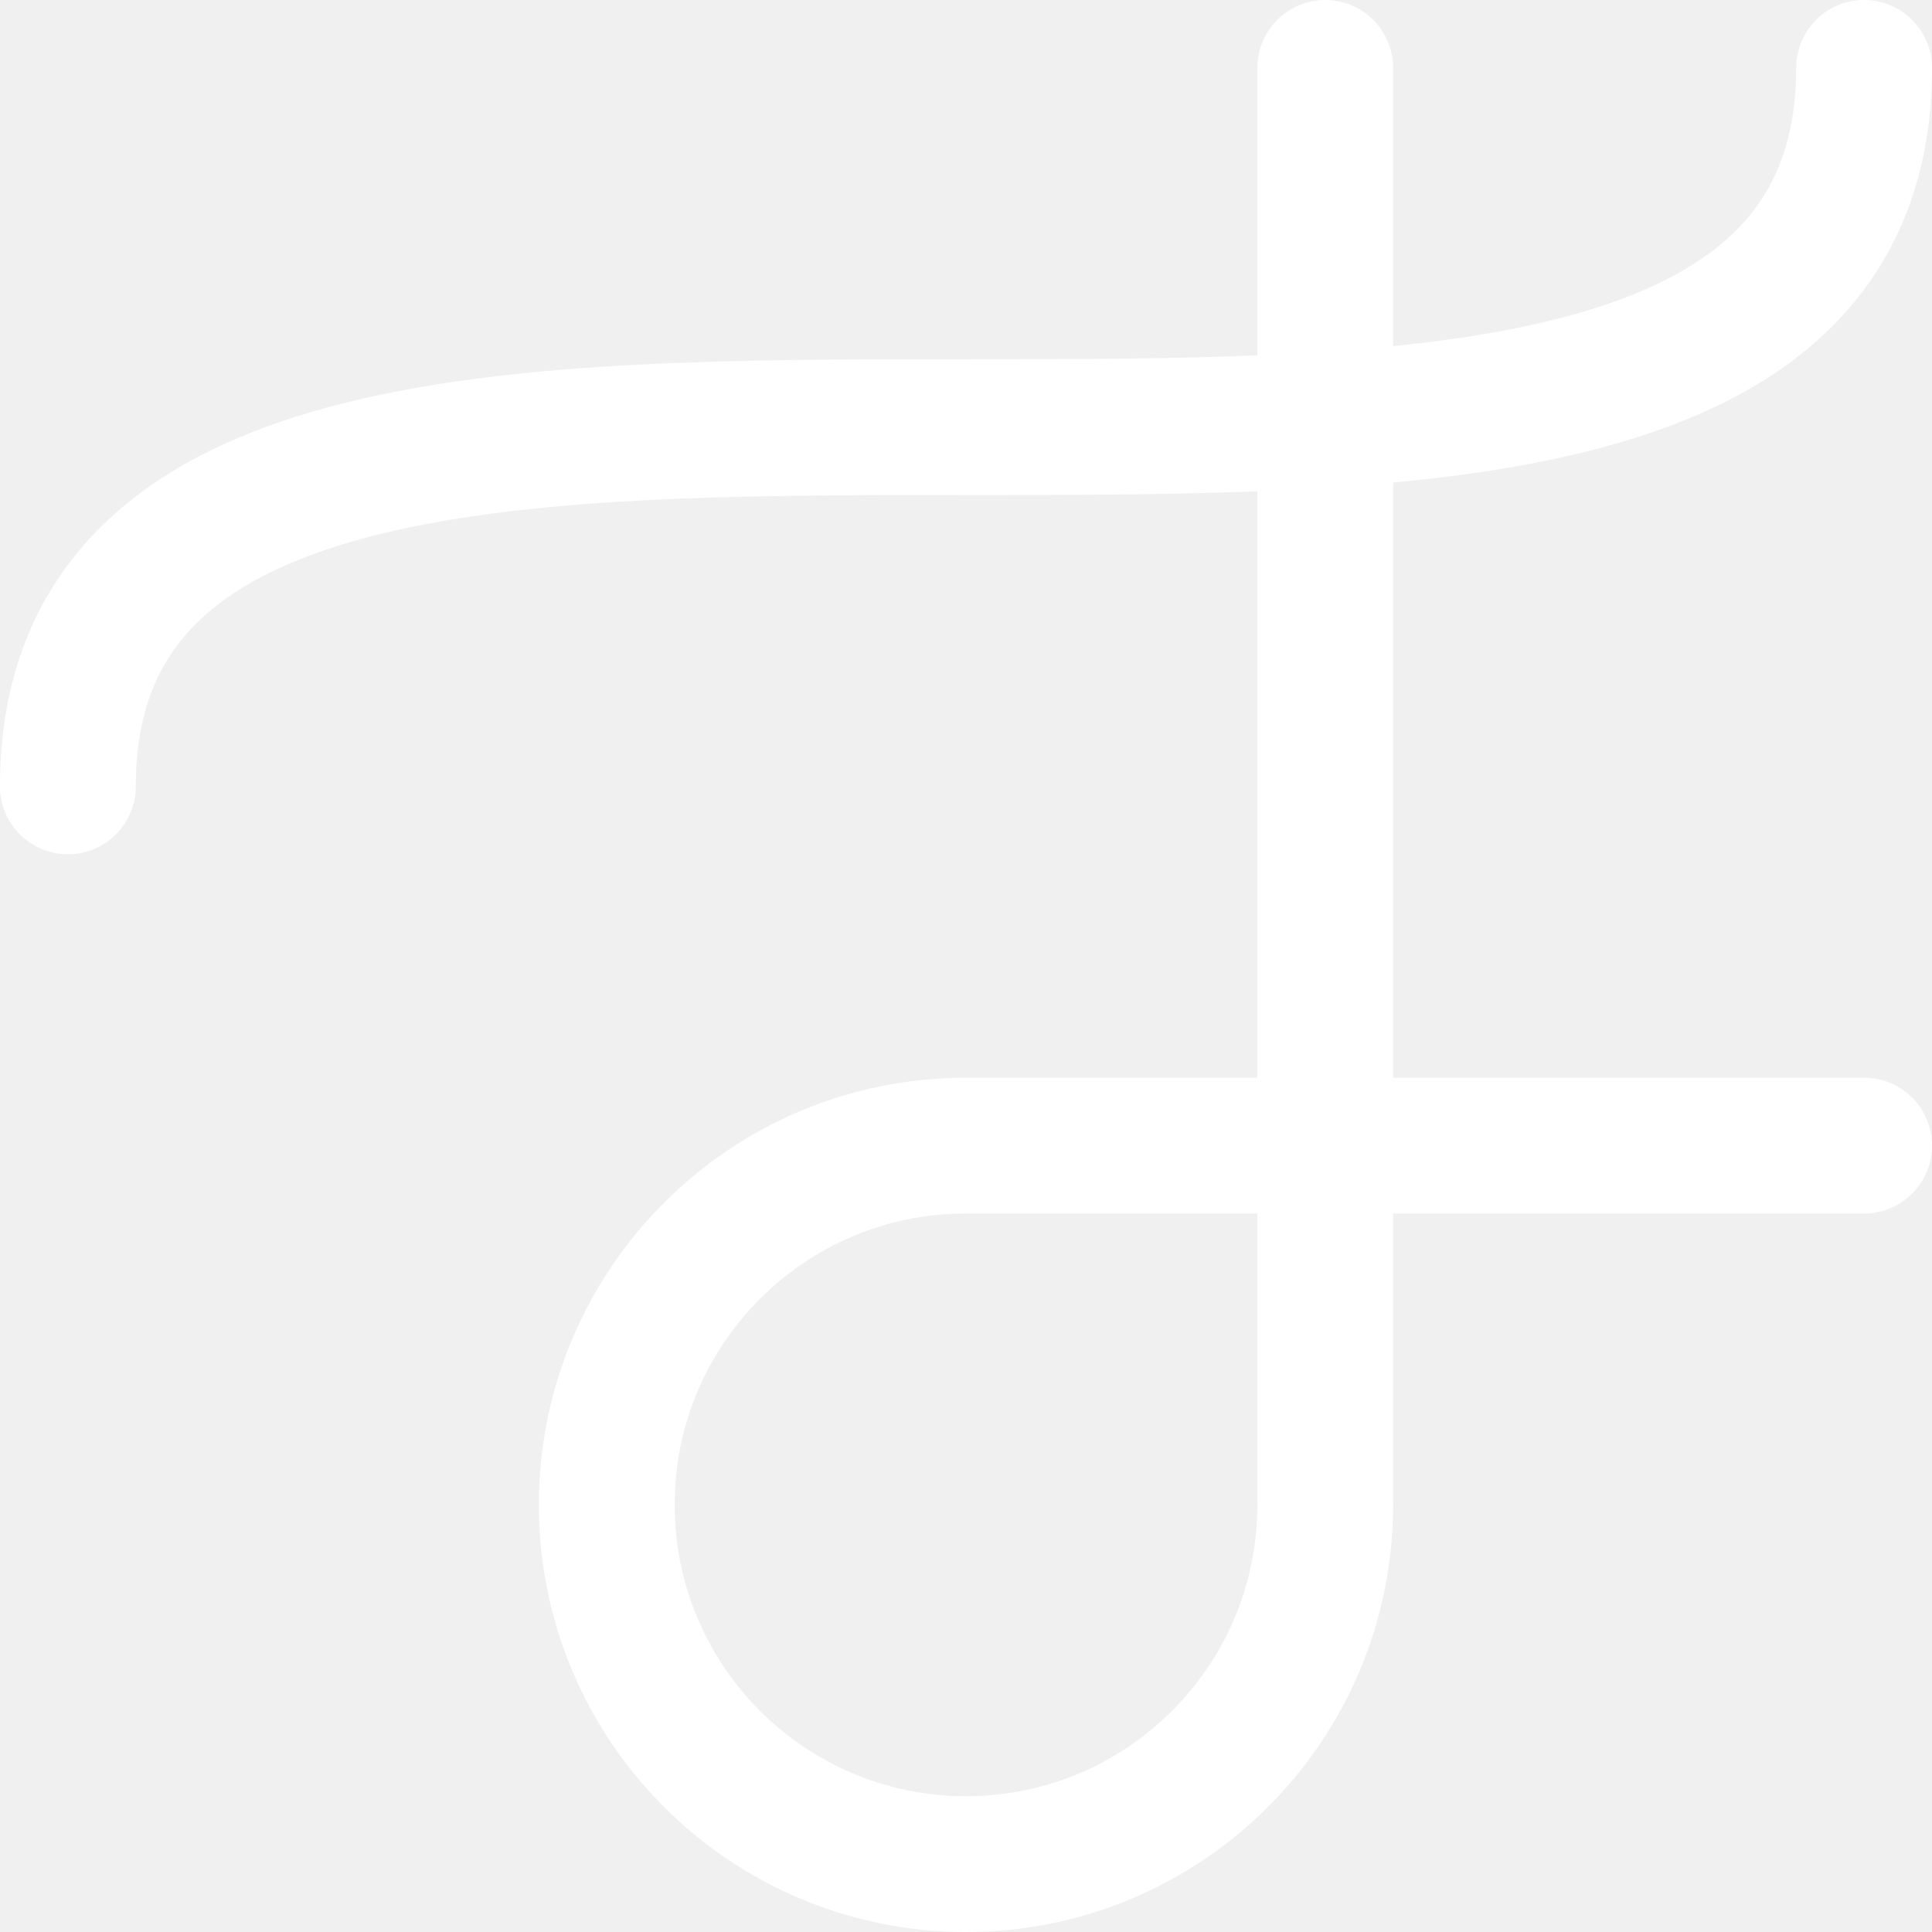
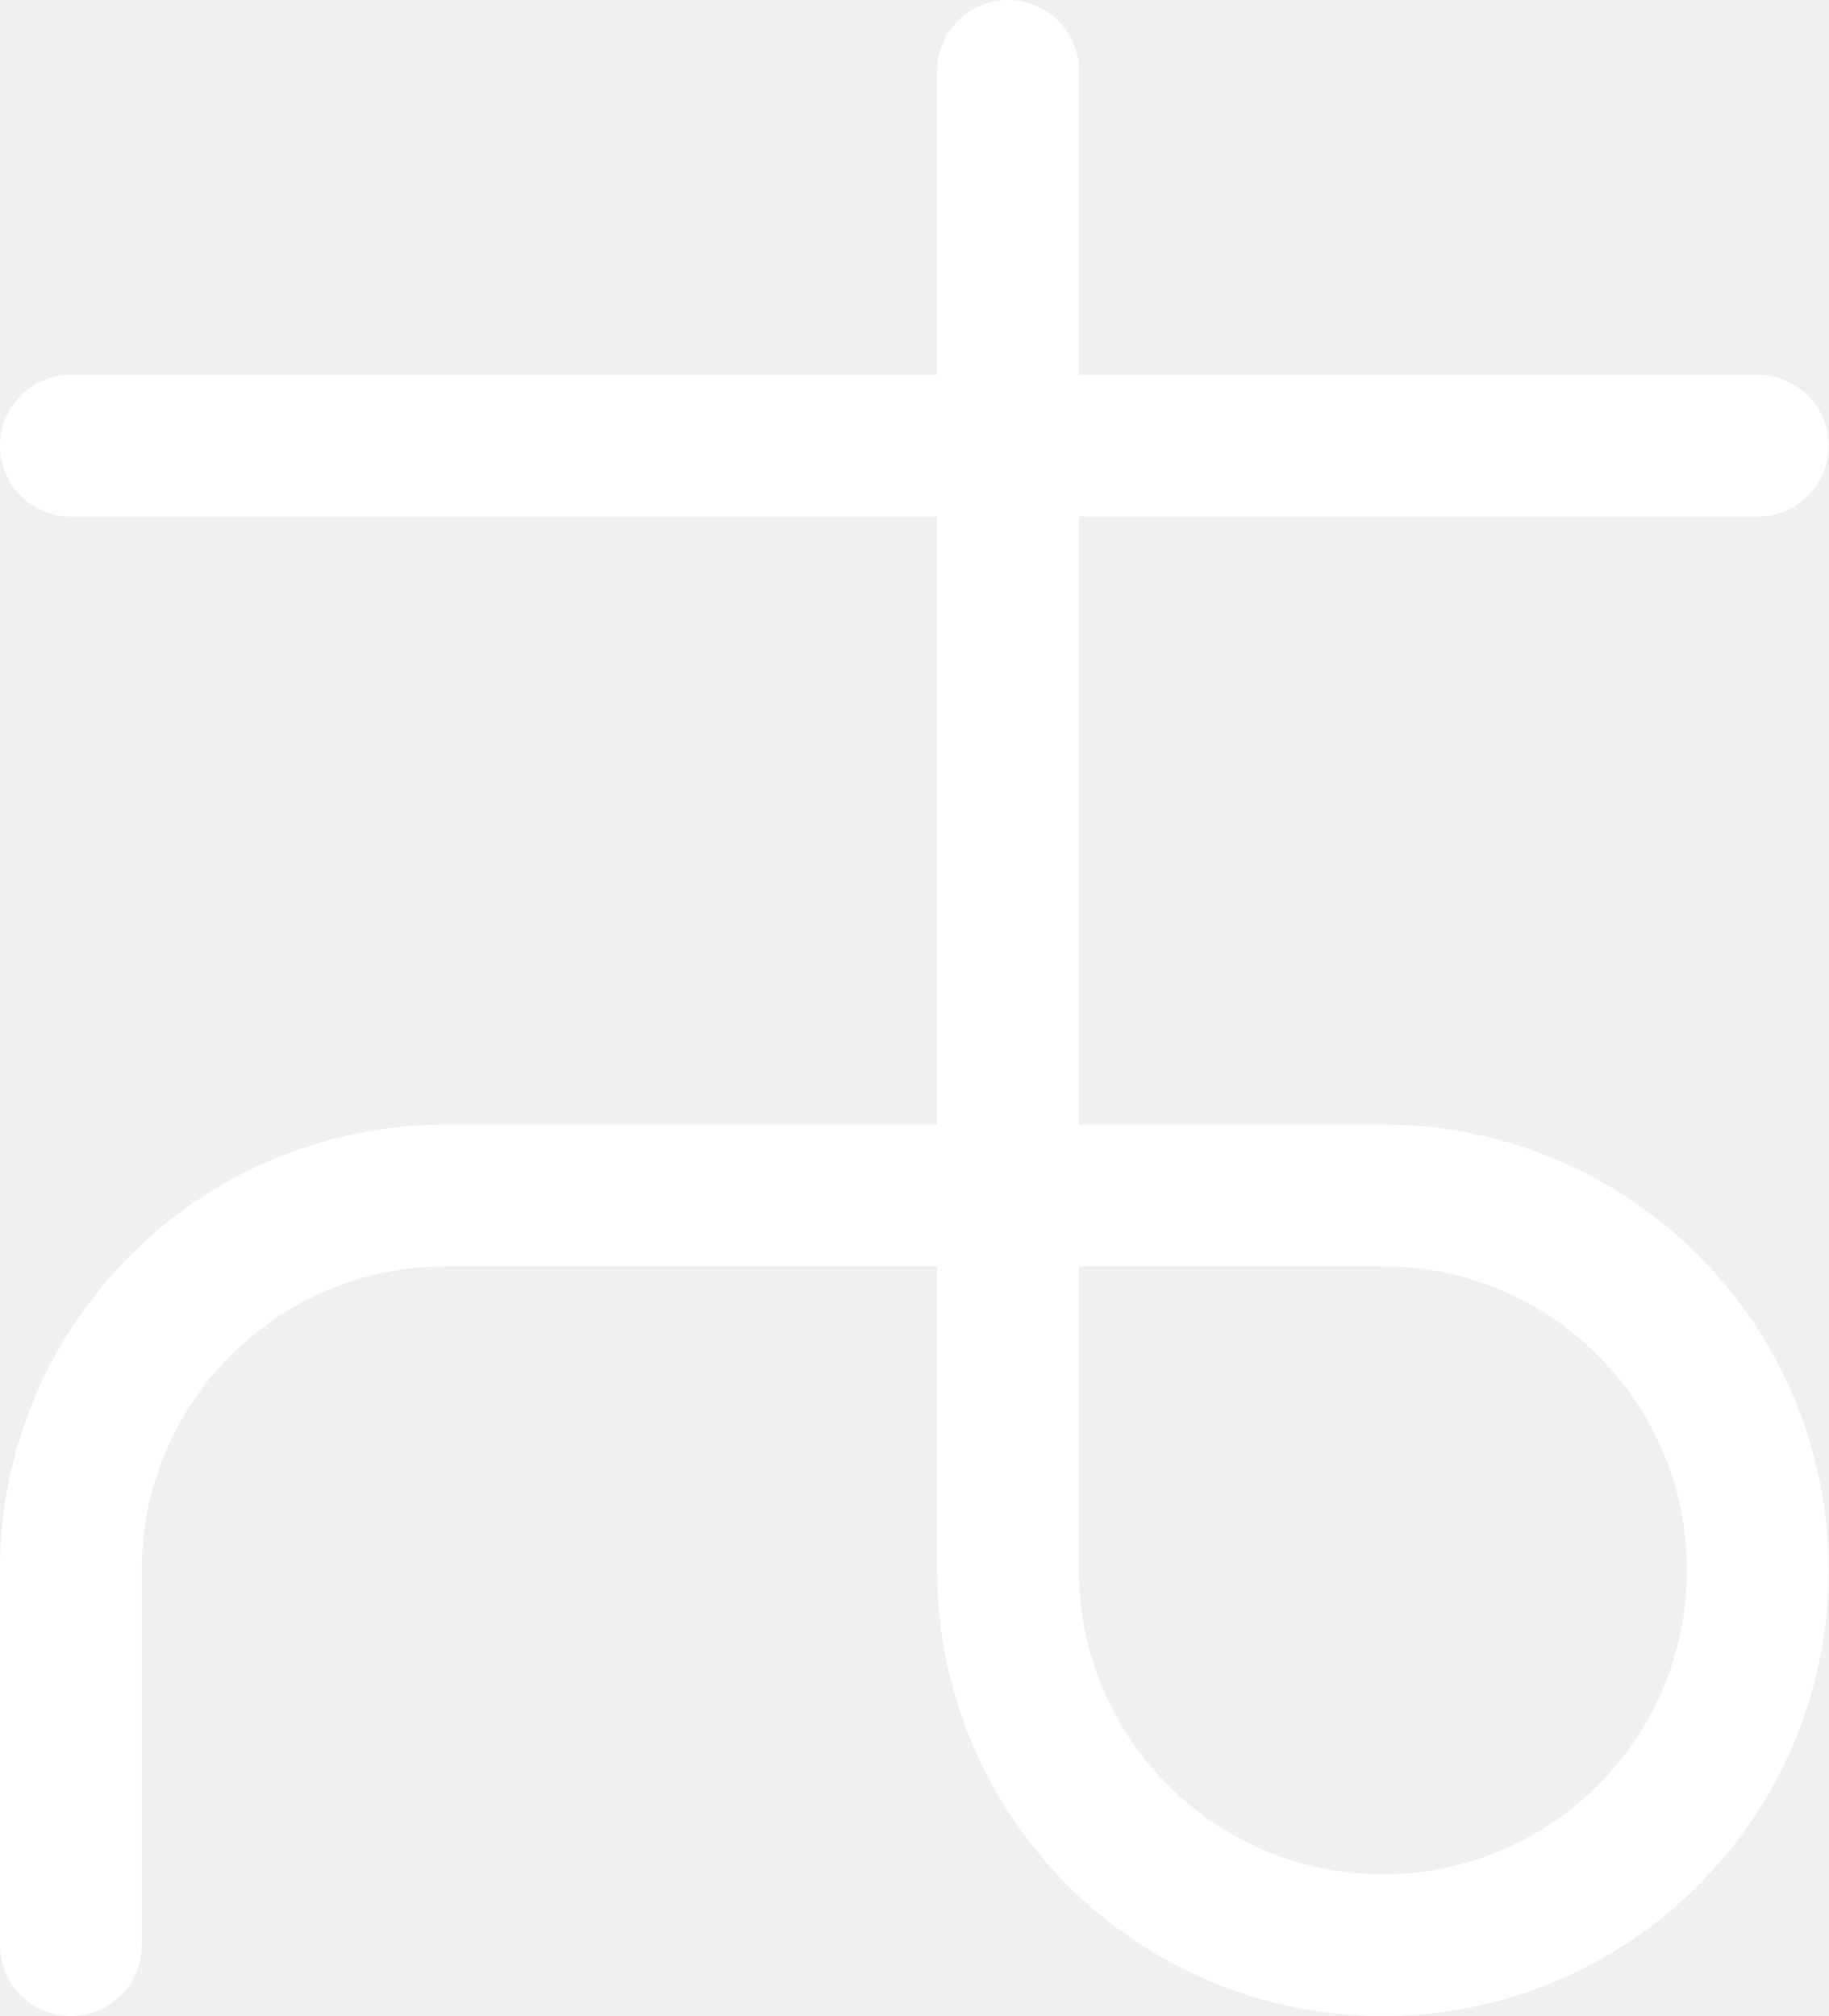
- <svg xmlns="http://www.w3.org/2000/svg" width="43.024" height="43.024" viewBox="0 0 43.024 43.024" version="1.1" id="svg1">
-   <defs id="defs1" />
-   <g id="layer1" style="display:inline" transform="translate(-2.48819,-2.48819)">
-     <path style="fill:none;fill-opacity:1;fill-rule:evenodd;stroke:#ffffff;stroke-width:3.024;stroke-linecap:round;stroke-linejoin:round;stroke-dasharray:none;stroke-opacity:1" d="M 44,4 C 44,20 4,4 4,20" id="path19" />
-     <path style="fill:none;stroke:#ffffff;stroke-width:3.024;stroke-linecap:round;stroke-linejoin:round" d="m 32,4 v 32 a 8,8 135 0 1 -8,8 8,8 45 0 1 -8,-8 8,8 135 0 1 8,-8 h 20" id="path40" />
+ <svg xmlns="http://www.w3.org/2000/svg" width="39.024" height="43.024" viewBox="0 0 39.024 43.024" version="1.1" id="svg1">
+   <defs id="defs1">
+     </defs>
+   <g id="layer27" style="display:inline" transform="translate(-2.48819,-2.48819)">
+     <path style="display:inline;fill:none;fill-rule:evenodd;stroke:#ffffff;stroke-width:3.024;stroke-linecap:round;stroke-linejoin:round;stroke-dasharray:none;stroke-opacity:1" d="M 4,12 H 40" id="path309" />
+     <path style="display:inline;fill:none;stroke:#ffffff;stroke-width:3.024;stroke-linecap:round;stroke-linejoin:round;stroke-opacity:1" d="m 24,4 v 32 a 8,8 45 0 0 8,8 8,8 135 0 0 8,-8 8,8 45 0 0 -8,-8 H 12 a 8,8 135 0 0 -8,8 v 8" id="path6" />
  </g>
</svg>
